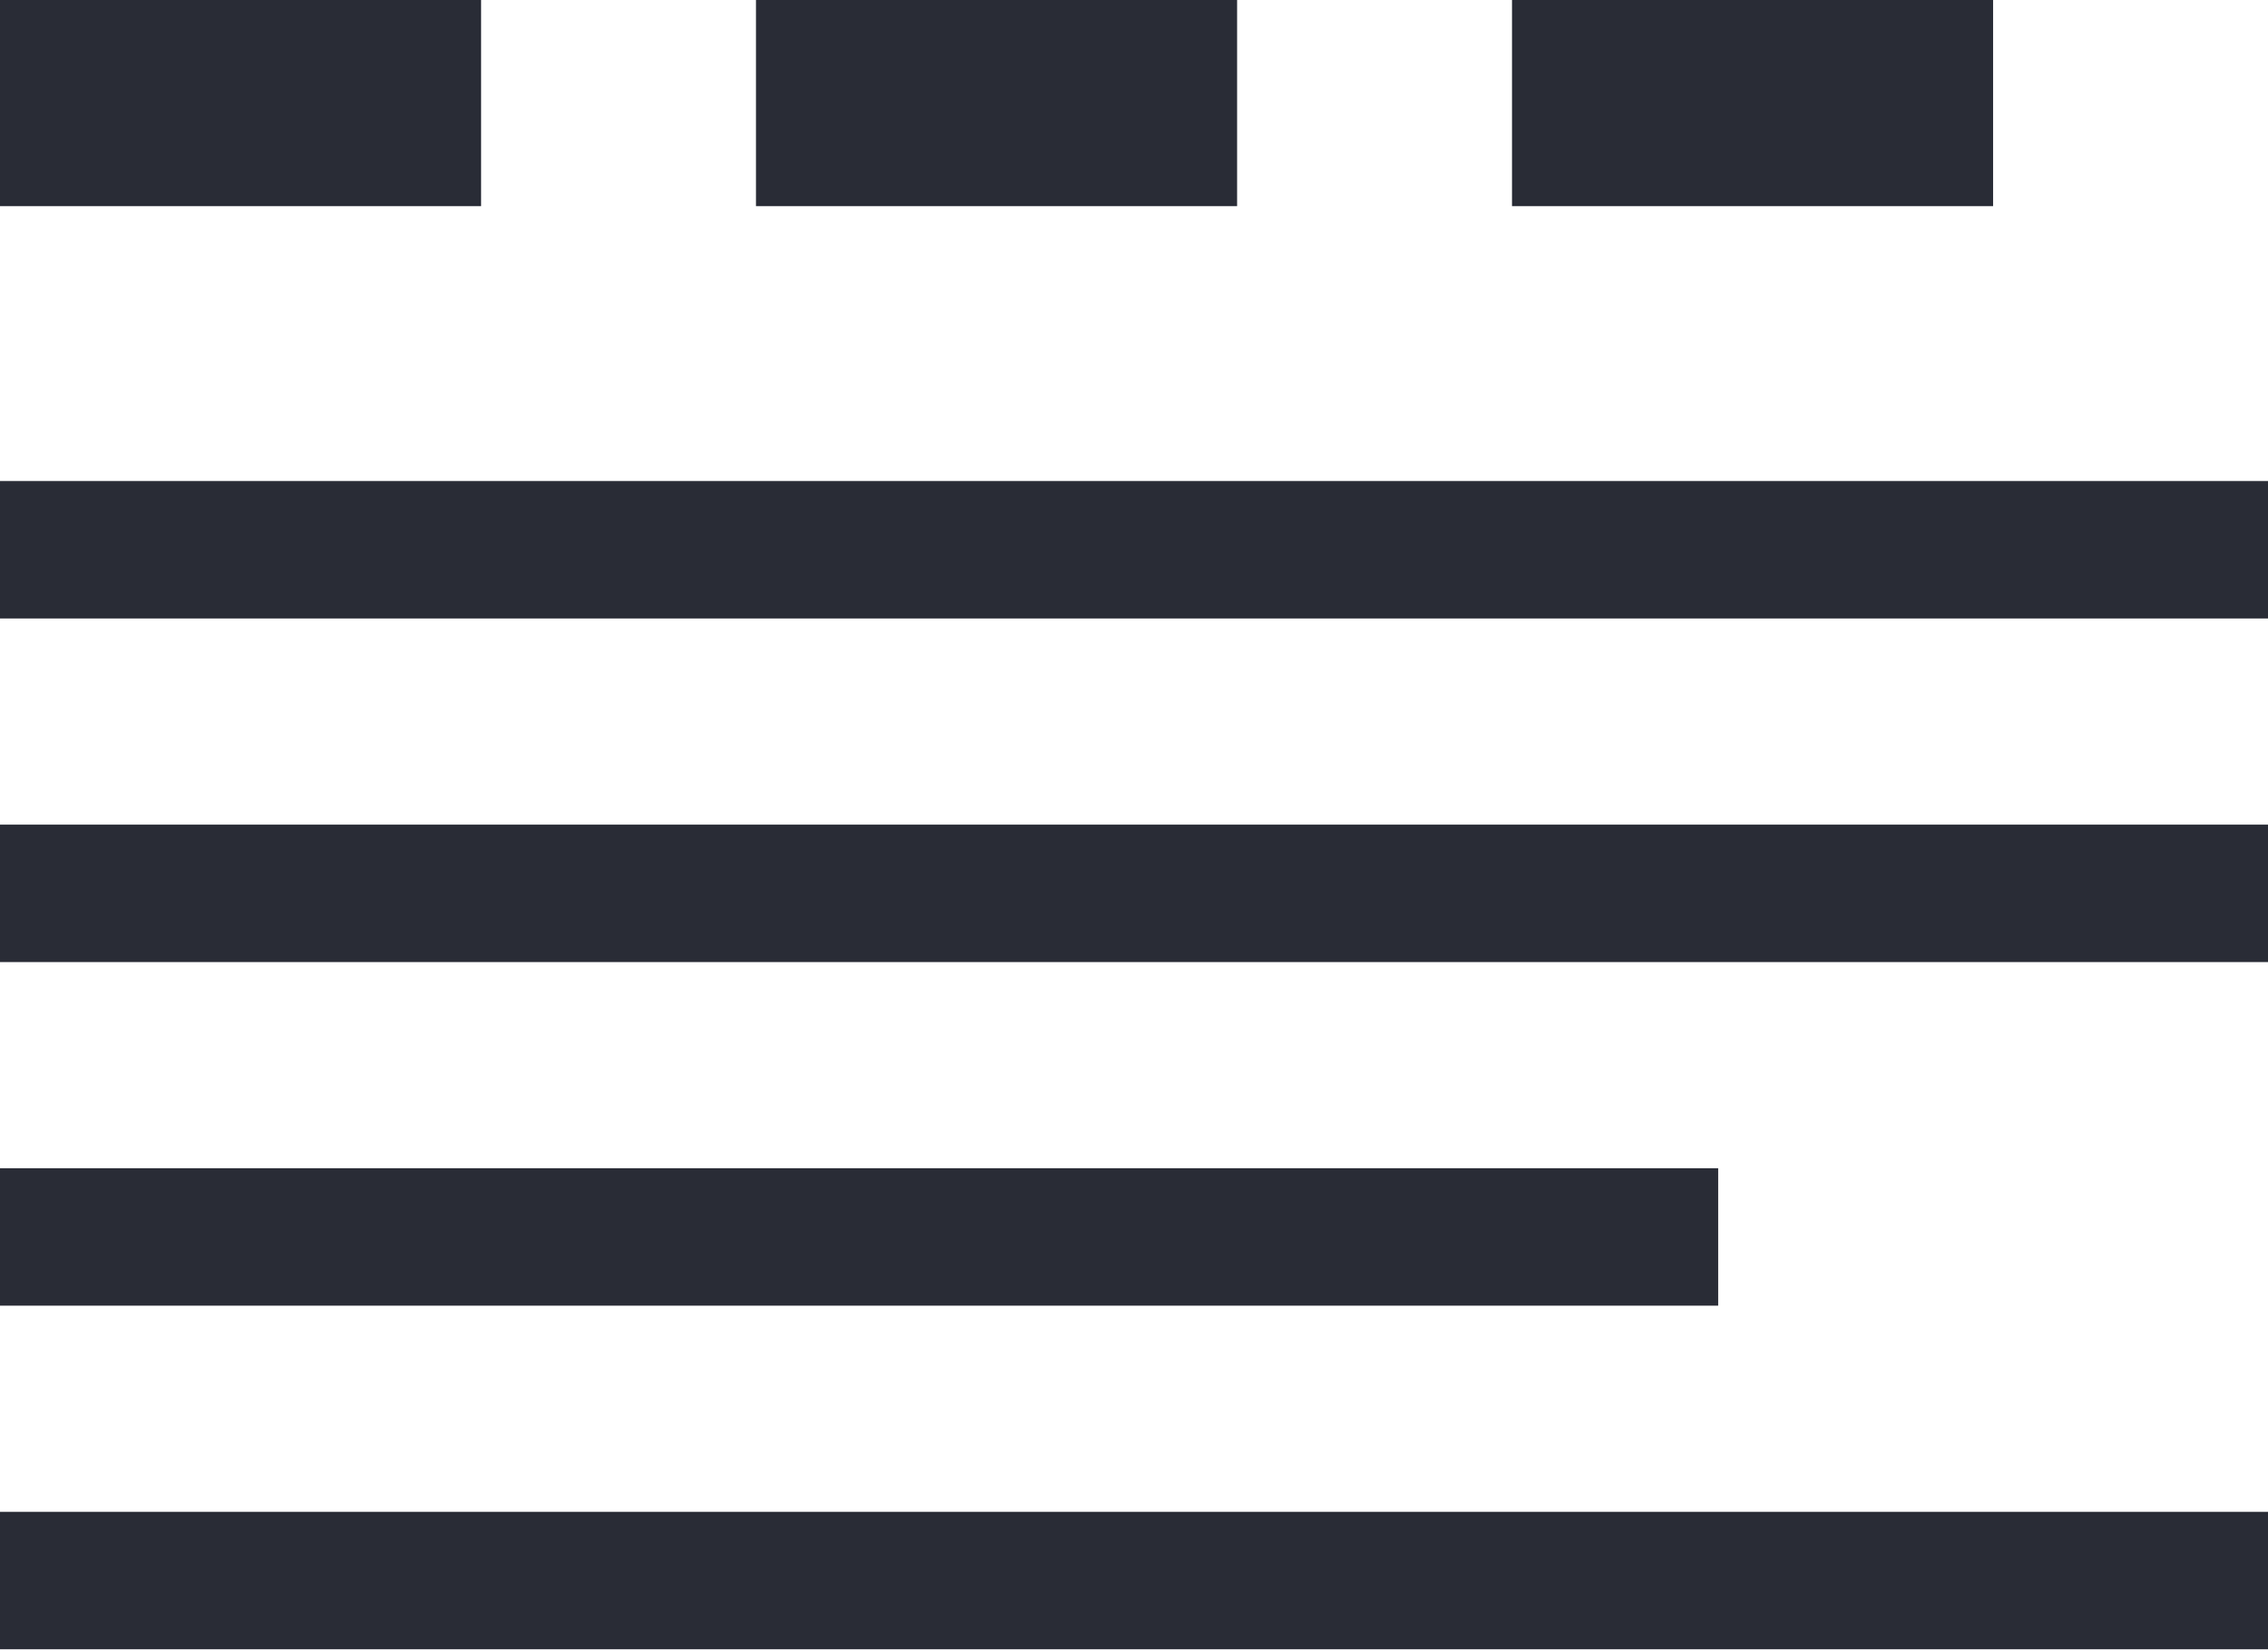
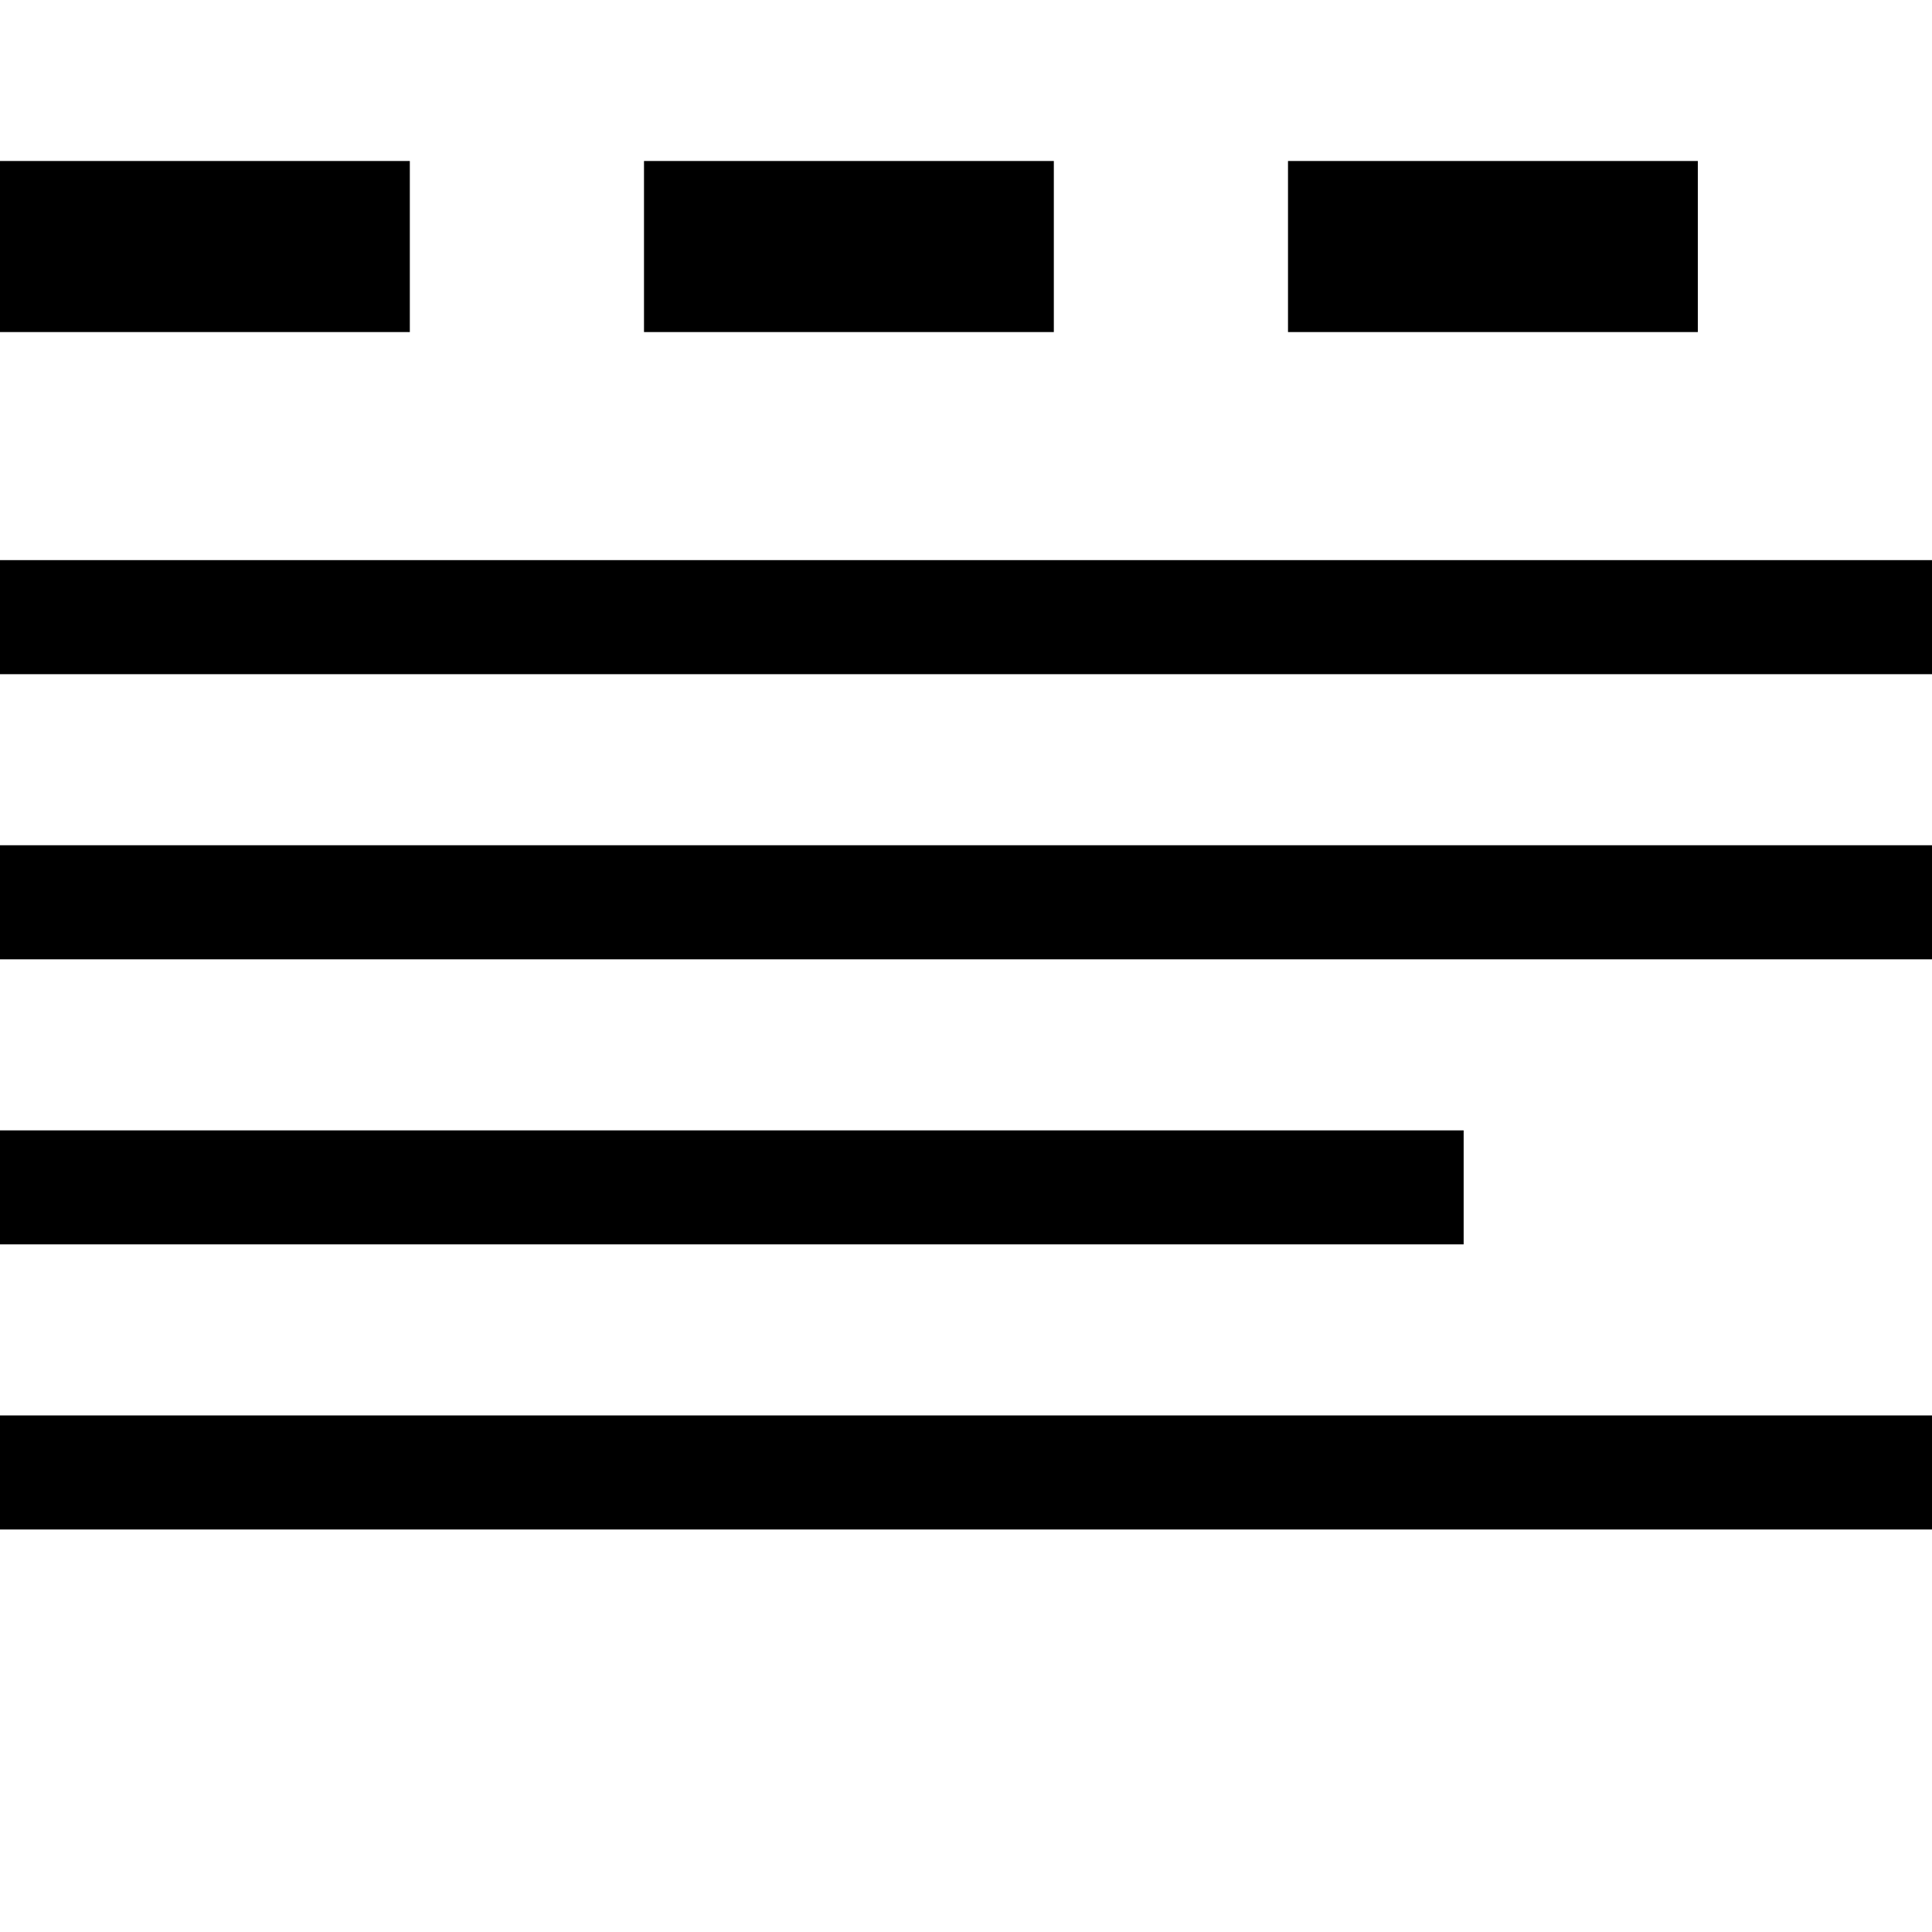
- <svg xmlns="http://www.w3.org/2000/svg" width="33" height="24">
-   <g fill="#292C36" fill-rule="evenodd">
-     <path d="M0 12h33v2H0zM0 22h33v2H0zM0 7h33v2H0zM0 17h25v2H0zM0 0h7v3H0zM11 0h7v3h-7zM22 0h7v3h-7z" />
+ <svg xmlns="http://www.w3.org/2000/svg" width="24px" height="24px" viewBox="0 0 24 24" version="1.1">
+   <g id="tabs" stroke="none" stroke-width="1" fill="none" fill-rule="evenodd">
+     <path d="M24,17.583 L24,19 L0,19 L0,17.583 L24,17.583 Z M18.182,14.042 L18.182,15.458 L-1.42108547e-14,15.458 L-1.42108547e-14,14.042 L18.182,14.042 Z M24,10.5 L24,11.917 L0,11.917 L0,10.5 L24,10.5 Z M24,6.958 L24,8.375 L0,8.375 L0,6.958 L24,6.958 Z M5.091,2 L5.091,4.125 L-1.11022302e-14,4.125 L-1.11022302e-14,2 L5.091,2 Z M13.091,2 L13.091,4.125 L8,4.125 L8,2 L13.091,2 Z M21.091,2 L21.091,4.125 L16,4.125 L16,2 L21.091,2 Z" id="Combined-Shape" fill="#000000" />
  </g>
</svg>
